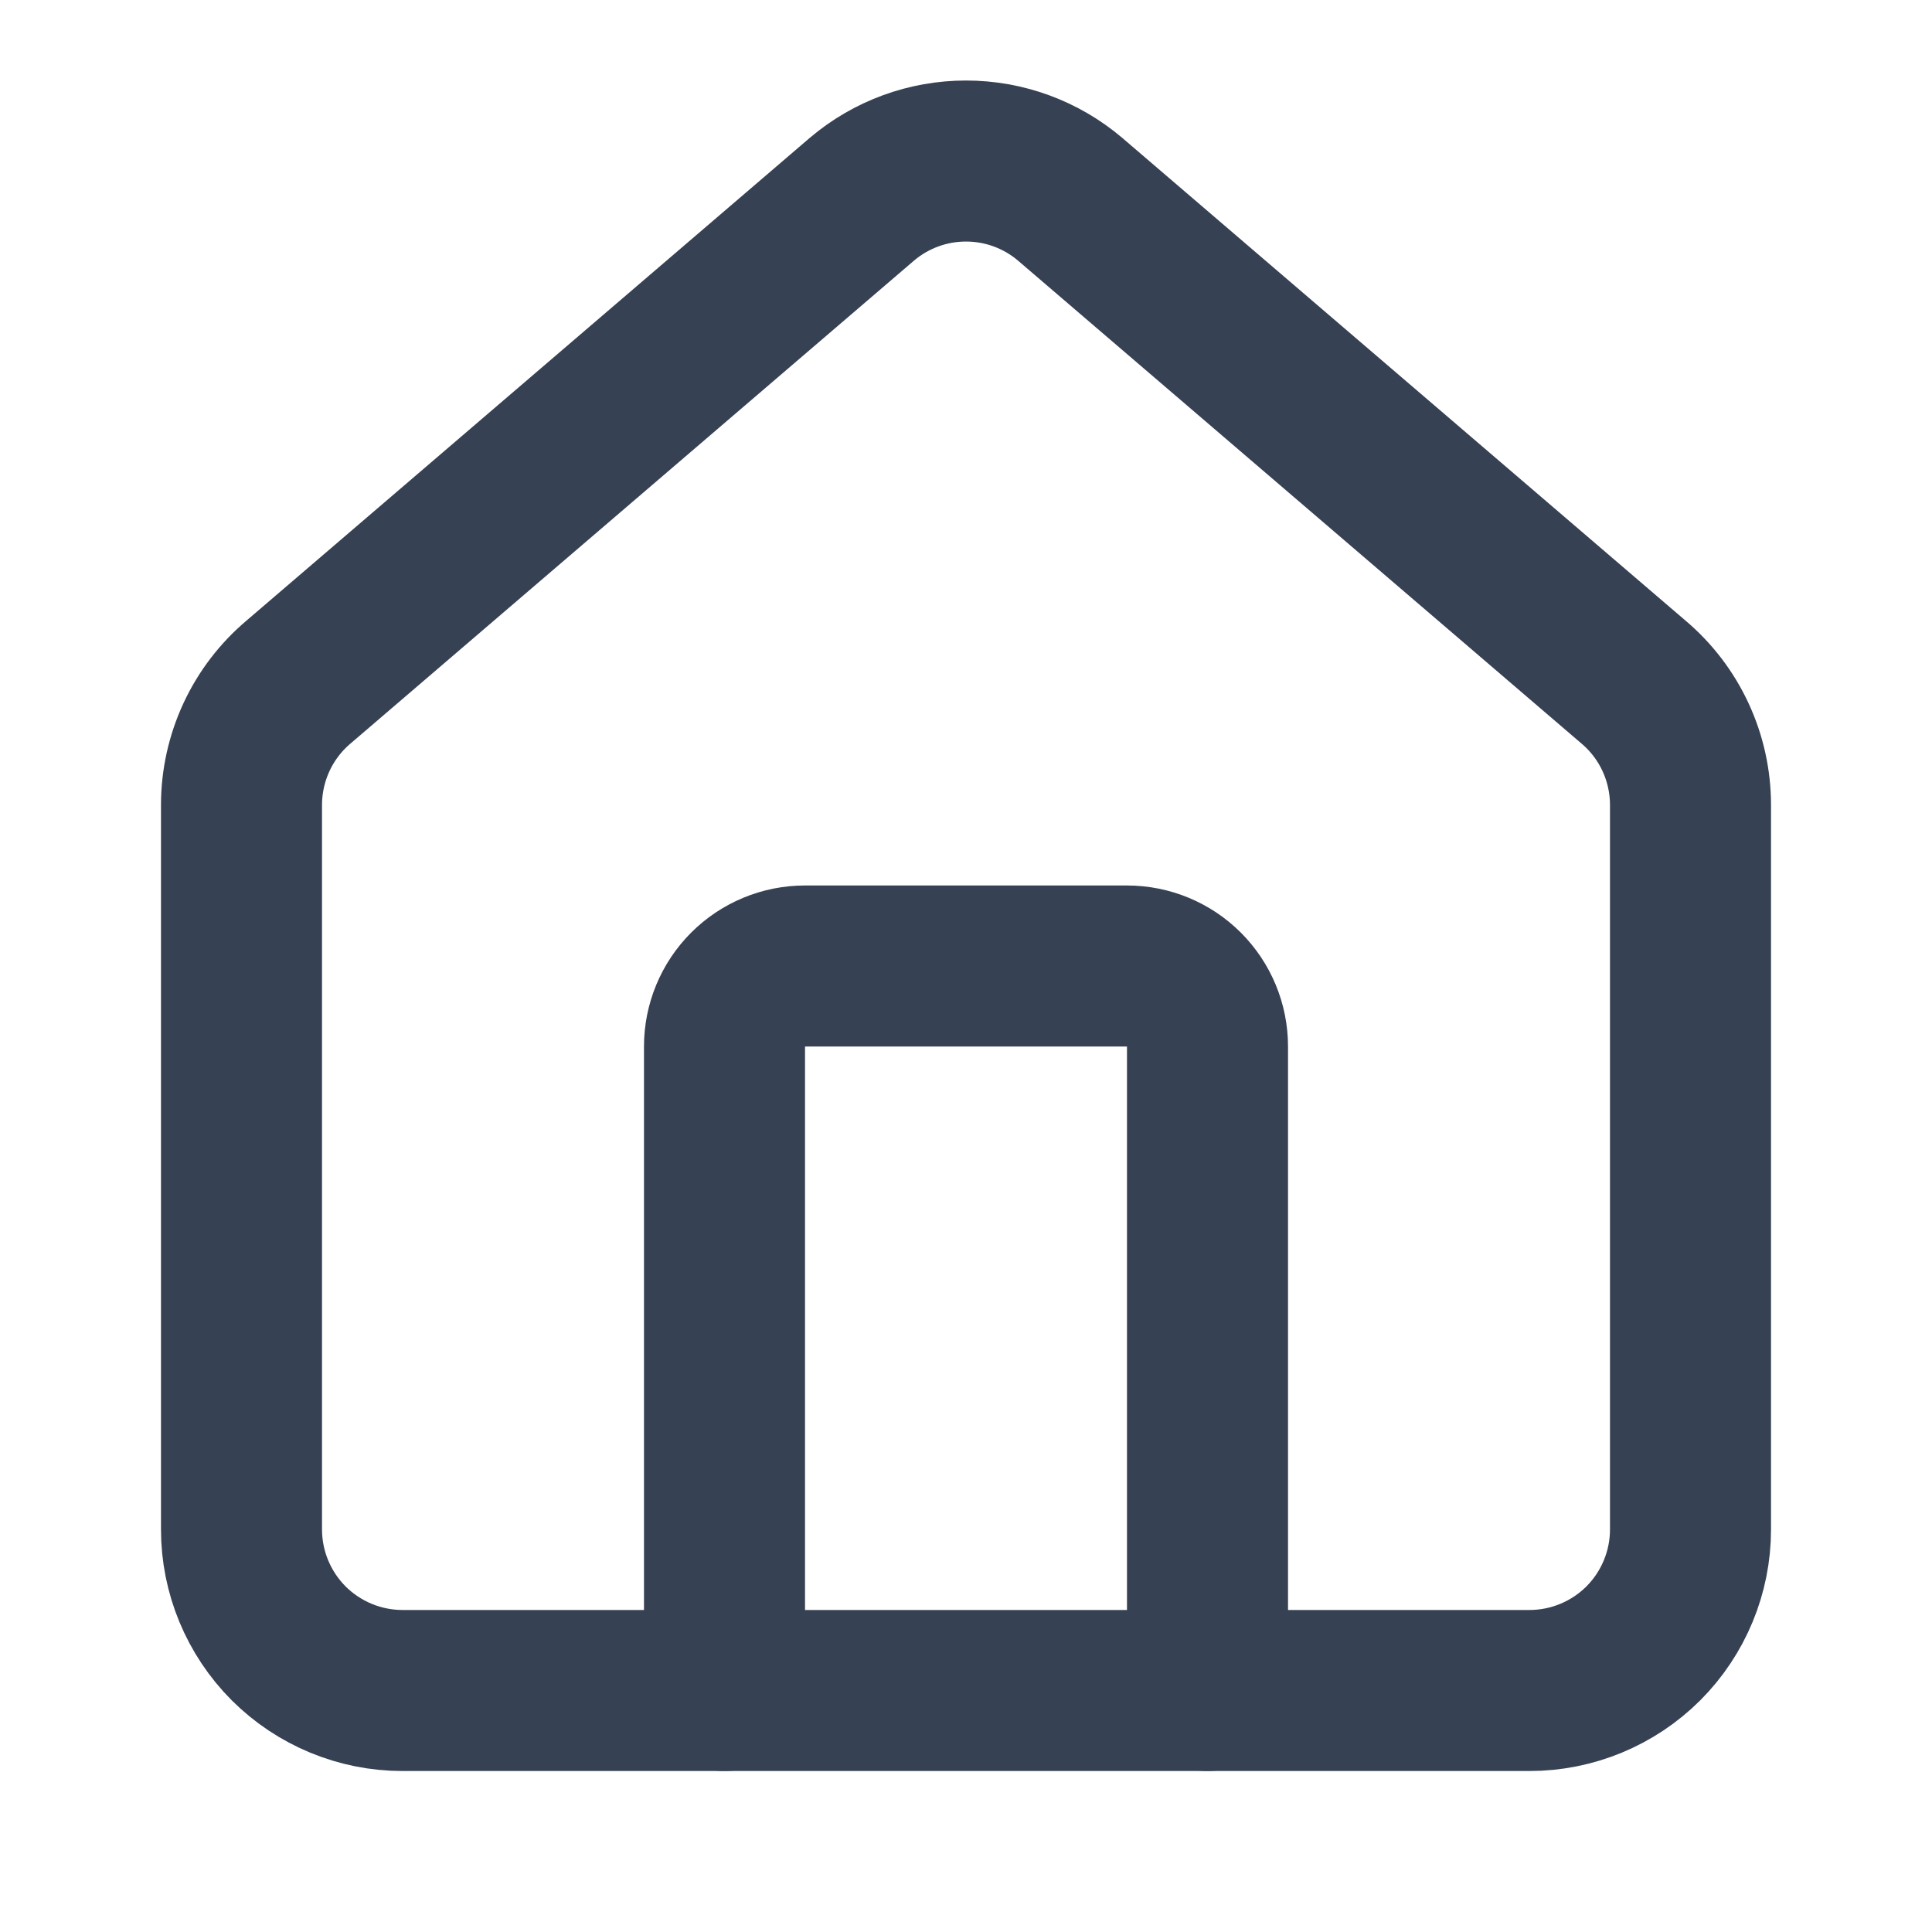
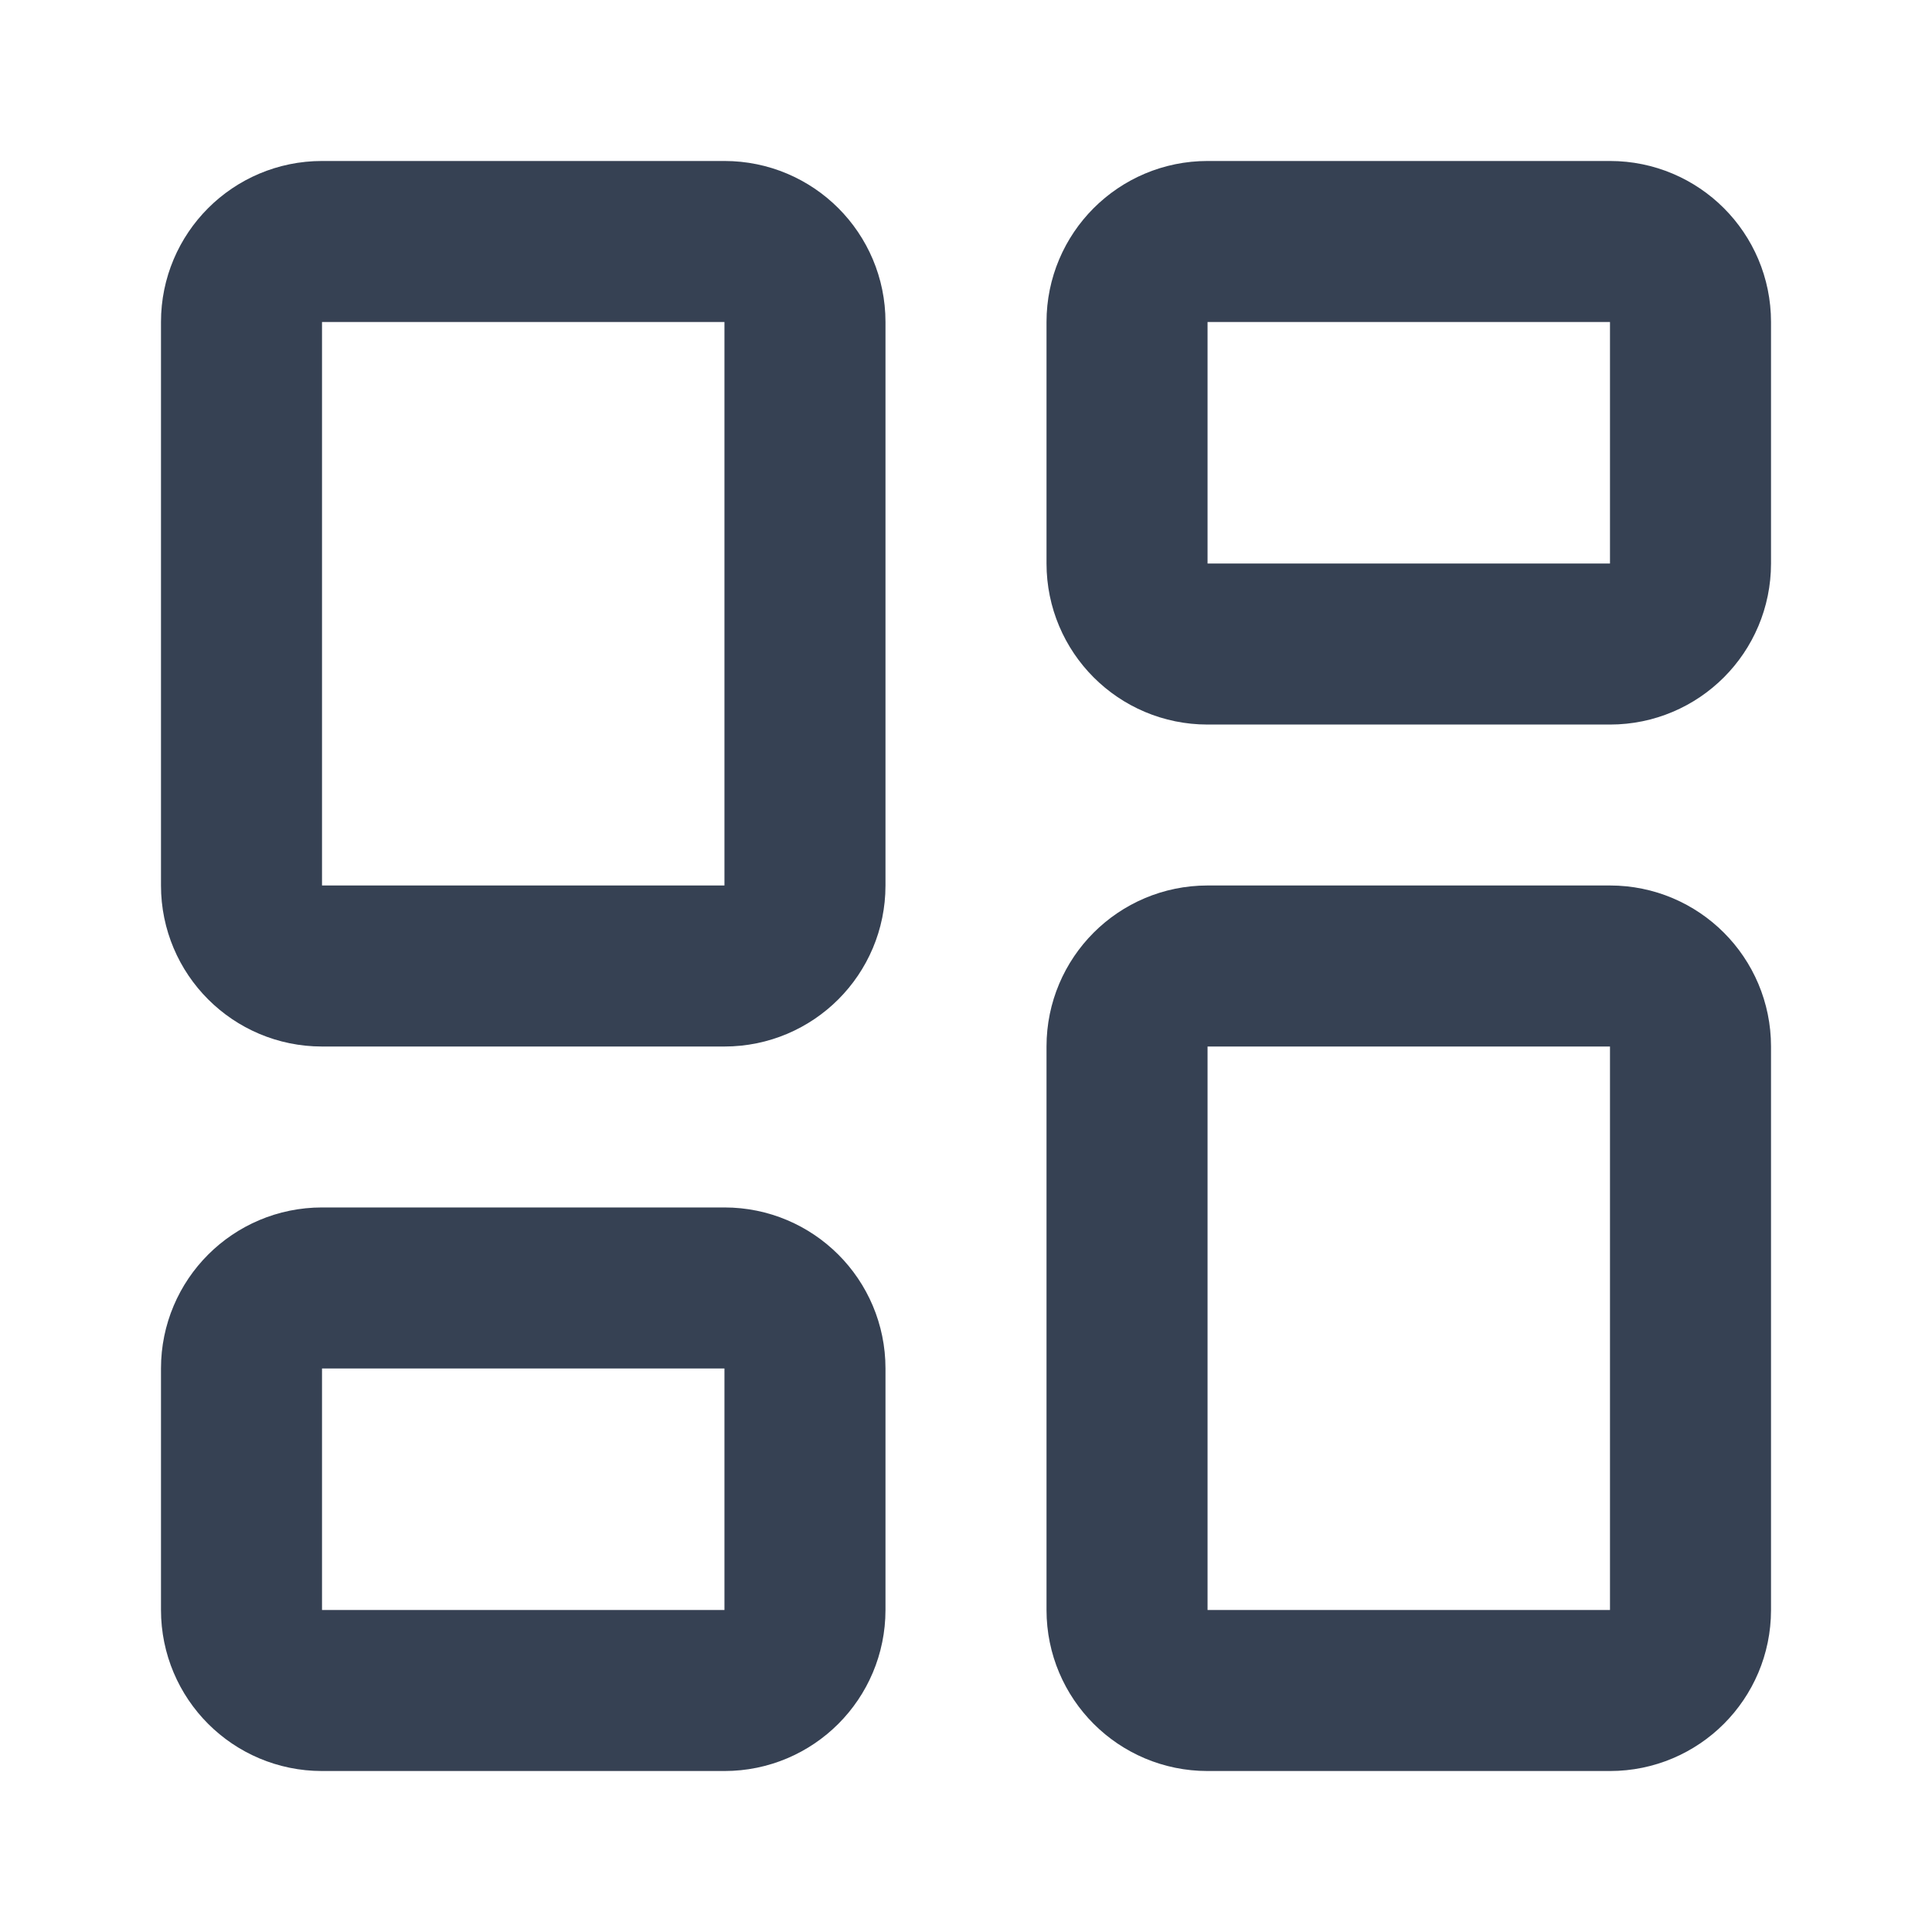
<svg xmlns="http://www.w3.org/2000/svg" width="20" height="20" viewBox="0 0 20 20" fill="none">
-   <path d="M12.5 17.5V10.833C12.5 10.612 12.412 10.4 12.256 10.244C12.1 10.088 11.888 10 11.667 10H8.333C8.112 10 7.9 10.088 7.744 10.244C7.588 10.4 7.5 10.612 7.5 10.833V17.5" stroke="#364153" stroke-width="1.667" stroke-linecap="round" stroke-linejoin="round" />
-   <path d="M2.5 8.333C2.5 8.091 2.553 7.851 2.655 7.631C2.757 7.411 2.906 7.216 3.091 7.06L8.924 2.061C9.225 1.806 9.606 1.667 10 1.667C10.394 1.667 10.775 1.806 11.076 2.061L16.909 7.06C17.094 7.216 17.243 7.411 17.345 7.631C17.447 7.851 17.5 8.091 17.5 8.333V15.833C17.5 16.275 17.324 16.699 17.012 17.012C16.699 17.324 16.275 17.5 15.833 17.5H4.167C3.725 17.5 3.301 17.324 2.988 17.012C2.676 16.699 2.5 16.275 2.5 15.833V8.333Z" stroke="#364153" stroke-width="1.667" stroke-linecap="round" stroke-linejoin="round" />
+   <path d="M7.5 2.5H3.333C2.873 2.5 2.5 2.873 2.5 3.333V9.167C2.5 9.627 2.873 10 3.333 10H7.5C7.96 10 8.333 9.627 8.333 9.167V3.333C8.333 2.873 7.96 2.5 7.5 2.5Z" stroke="#364153" stroke-width="1.667" stroke-linecap="round" stroke-linejoin="round" />
+   <path d="M16.667 2.5H12.5C12.04 2.5 11.667 2.873 11.667 3.333V5.833C11.667 6.294 12.04 6.667 12.5 6.667H16.667C17.127 6.667 17.5 6.294 17.5 5.833V3.333C17.5 2.873 17.127 2.5 16.667 2.5Z" stroke="#364153" stroke-width="1.667" stroke-linecap="round" stroke-linejoin="round" />
+   <path d="M16.667 10H12.5C12.04 10 11.667 10.373 11.667 10.833V16.667C11.667 17.127 12.04 17.5 12.5 17.5H16.667C17.127 17.5 17.5 17.127 17.5 16.667V10.833C17.5 10.373 17.127 10 16.667 10Z" stroke="#364153" stroke-width="1.667" stroke-linecap="round" stroke-linejoin="round" />
+   <path d="M7.5 13.333H3.333C2.873 13.333 2.5 13.706 2.5 14.166V16.666C2.5 17.127 2.873 17.5 3.333 17.5H7.5C7.96 17.5 8.333 17.127 8.333 16.666V14.166C8.333 13.706 7.96 13.333 7.5 13.333Z" stroke="#364153" stroke-width="1.667" stroke-linecap="round" stroke-linejoin="round" />
</svg>
